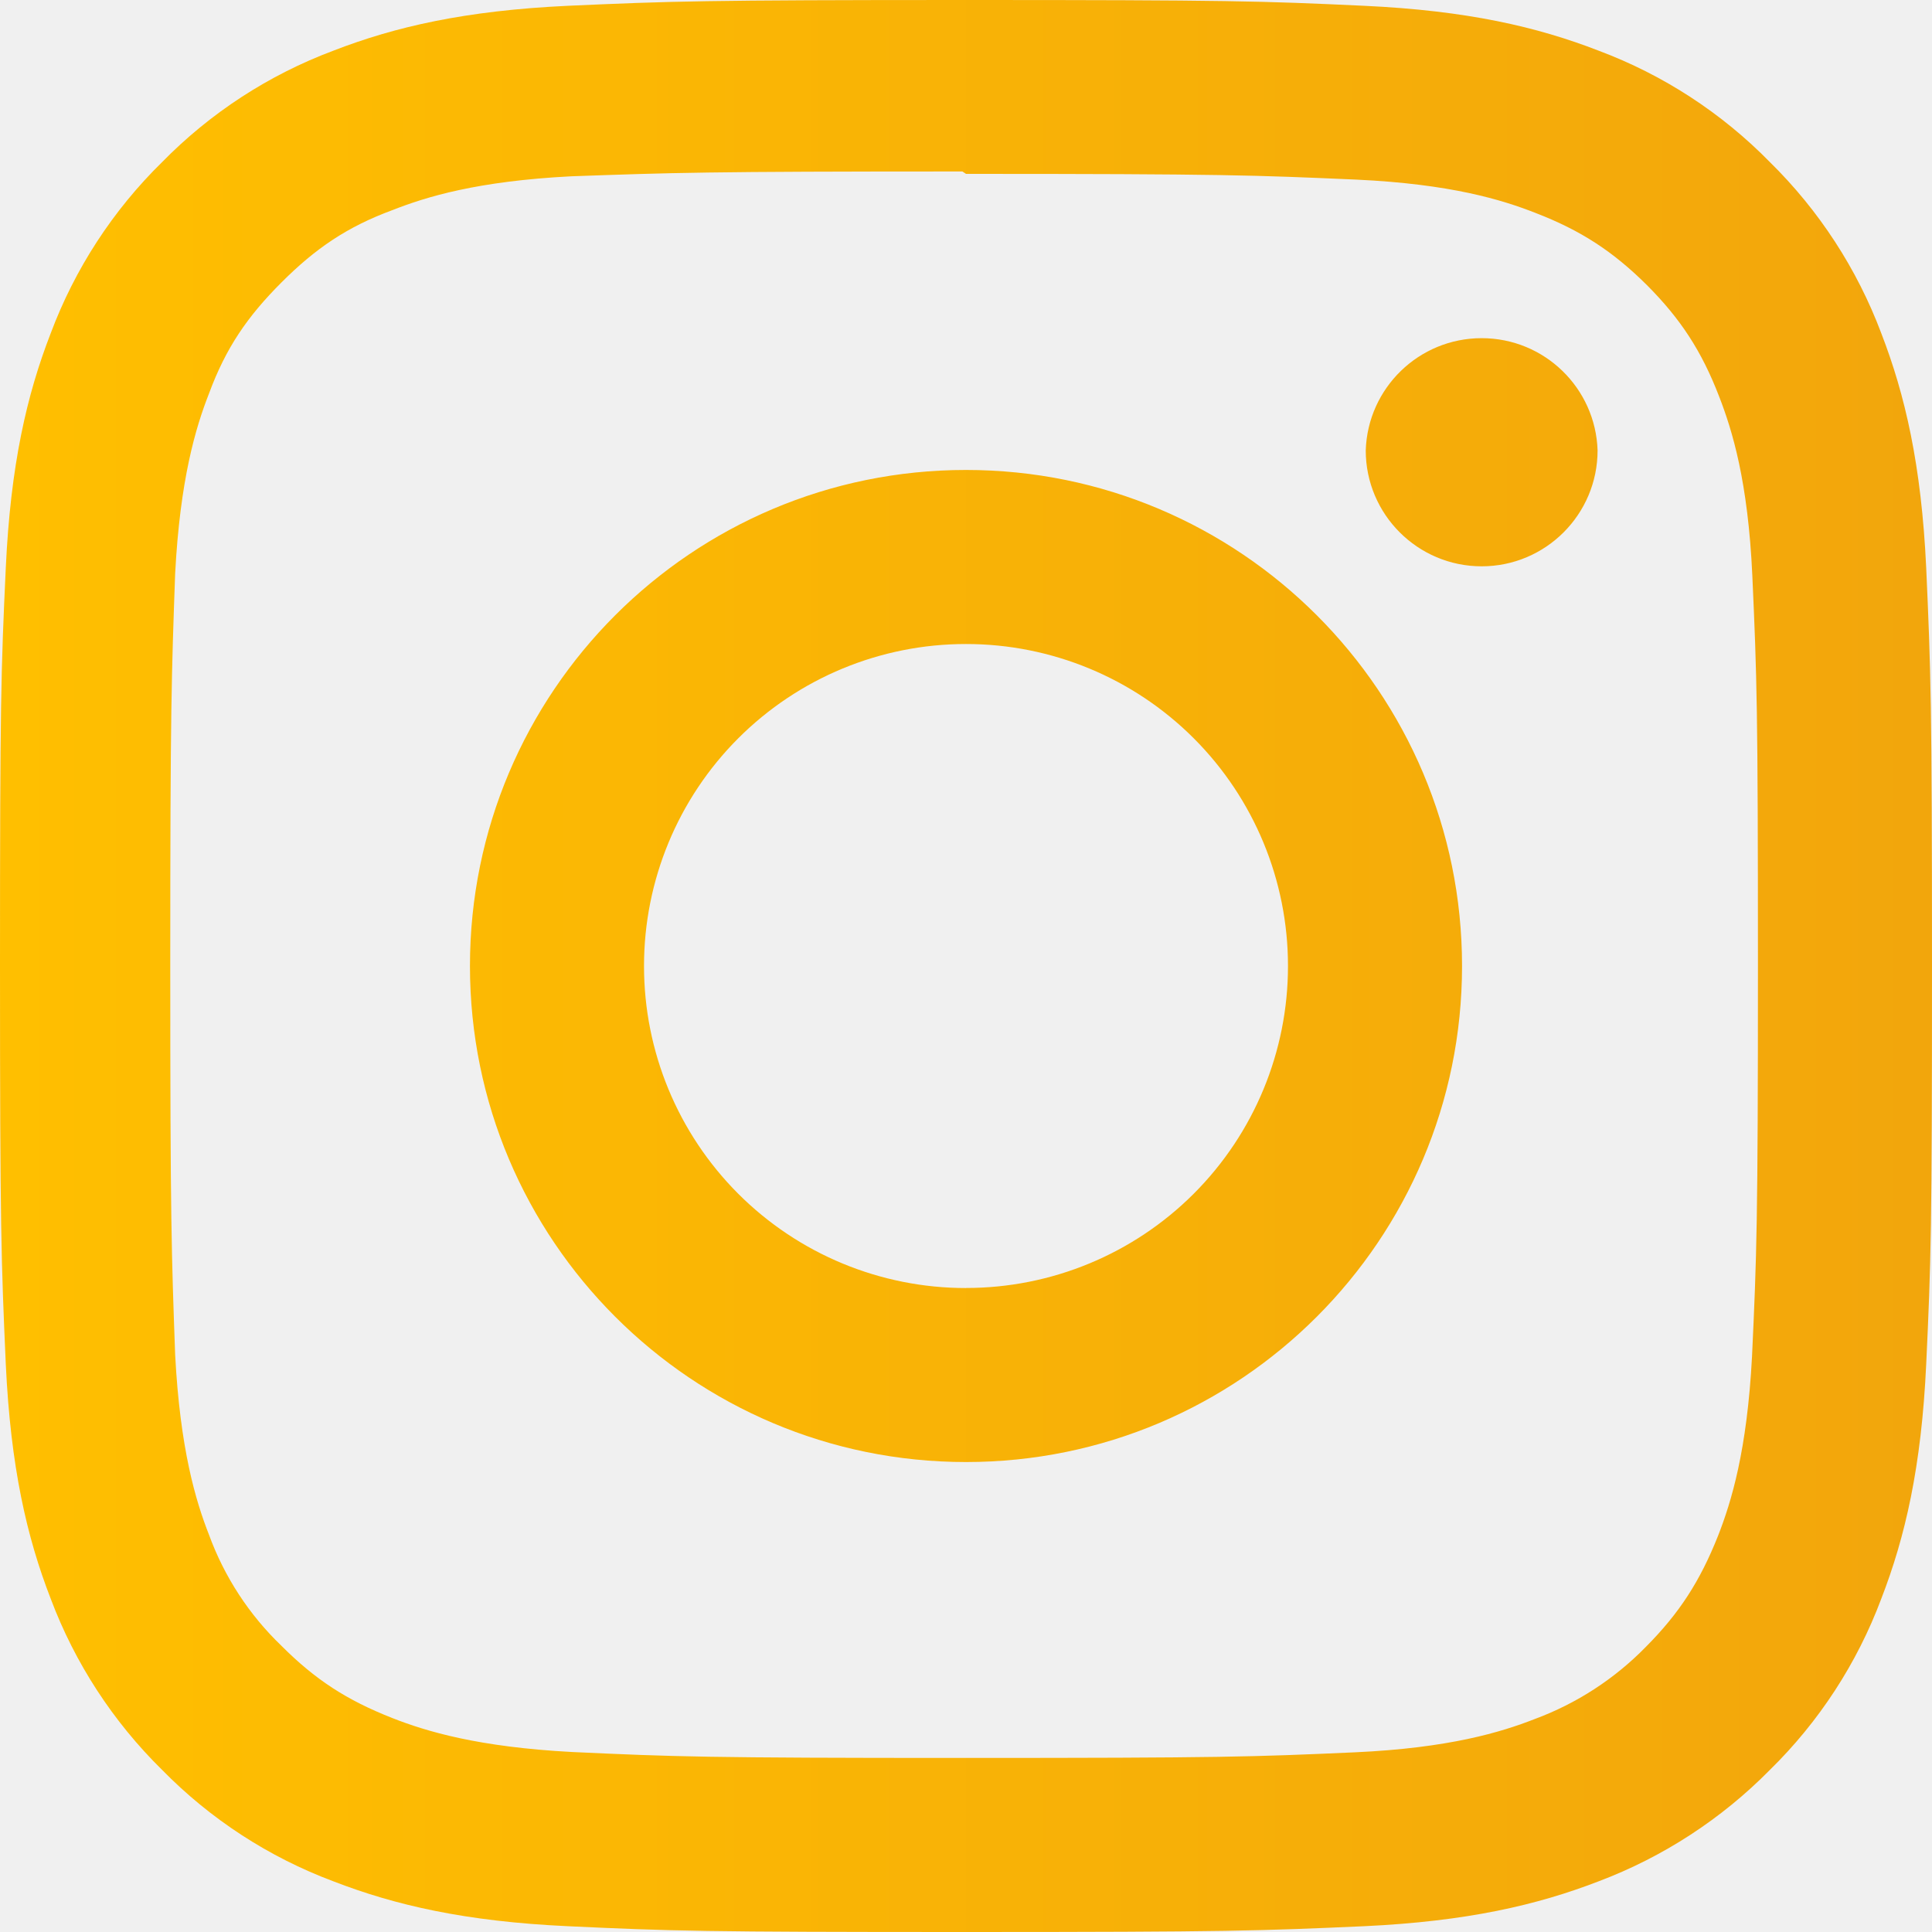
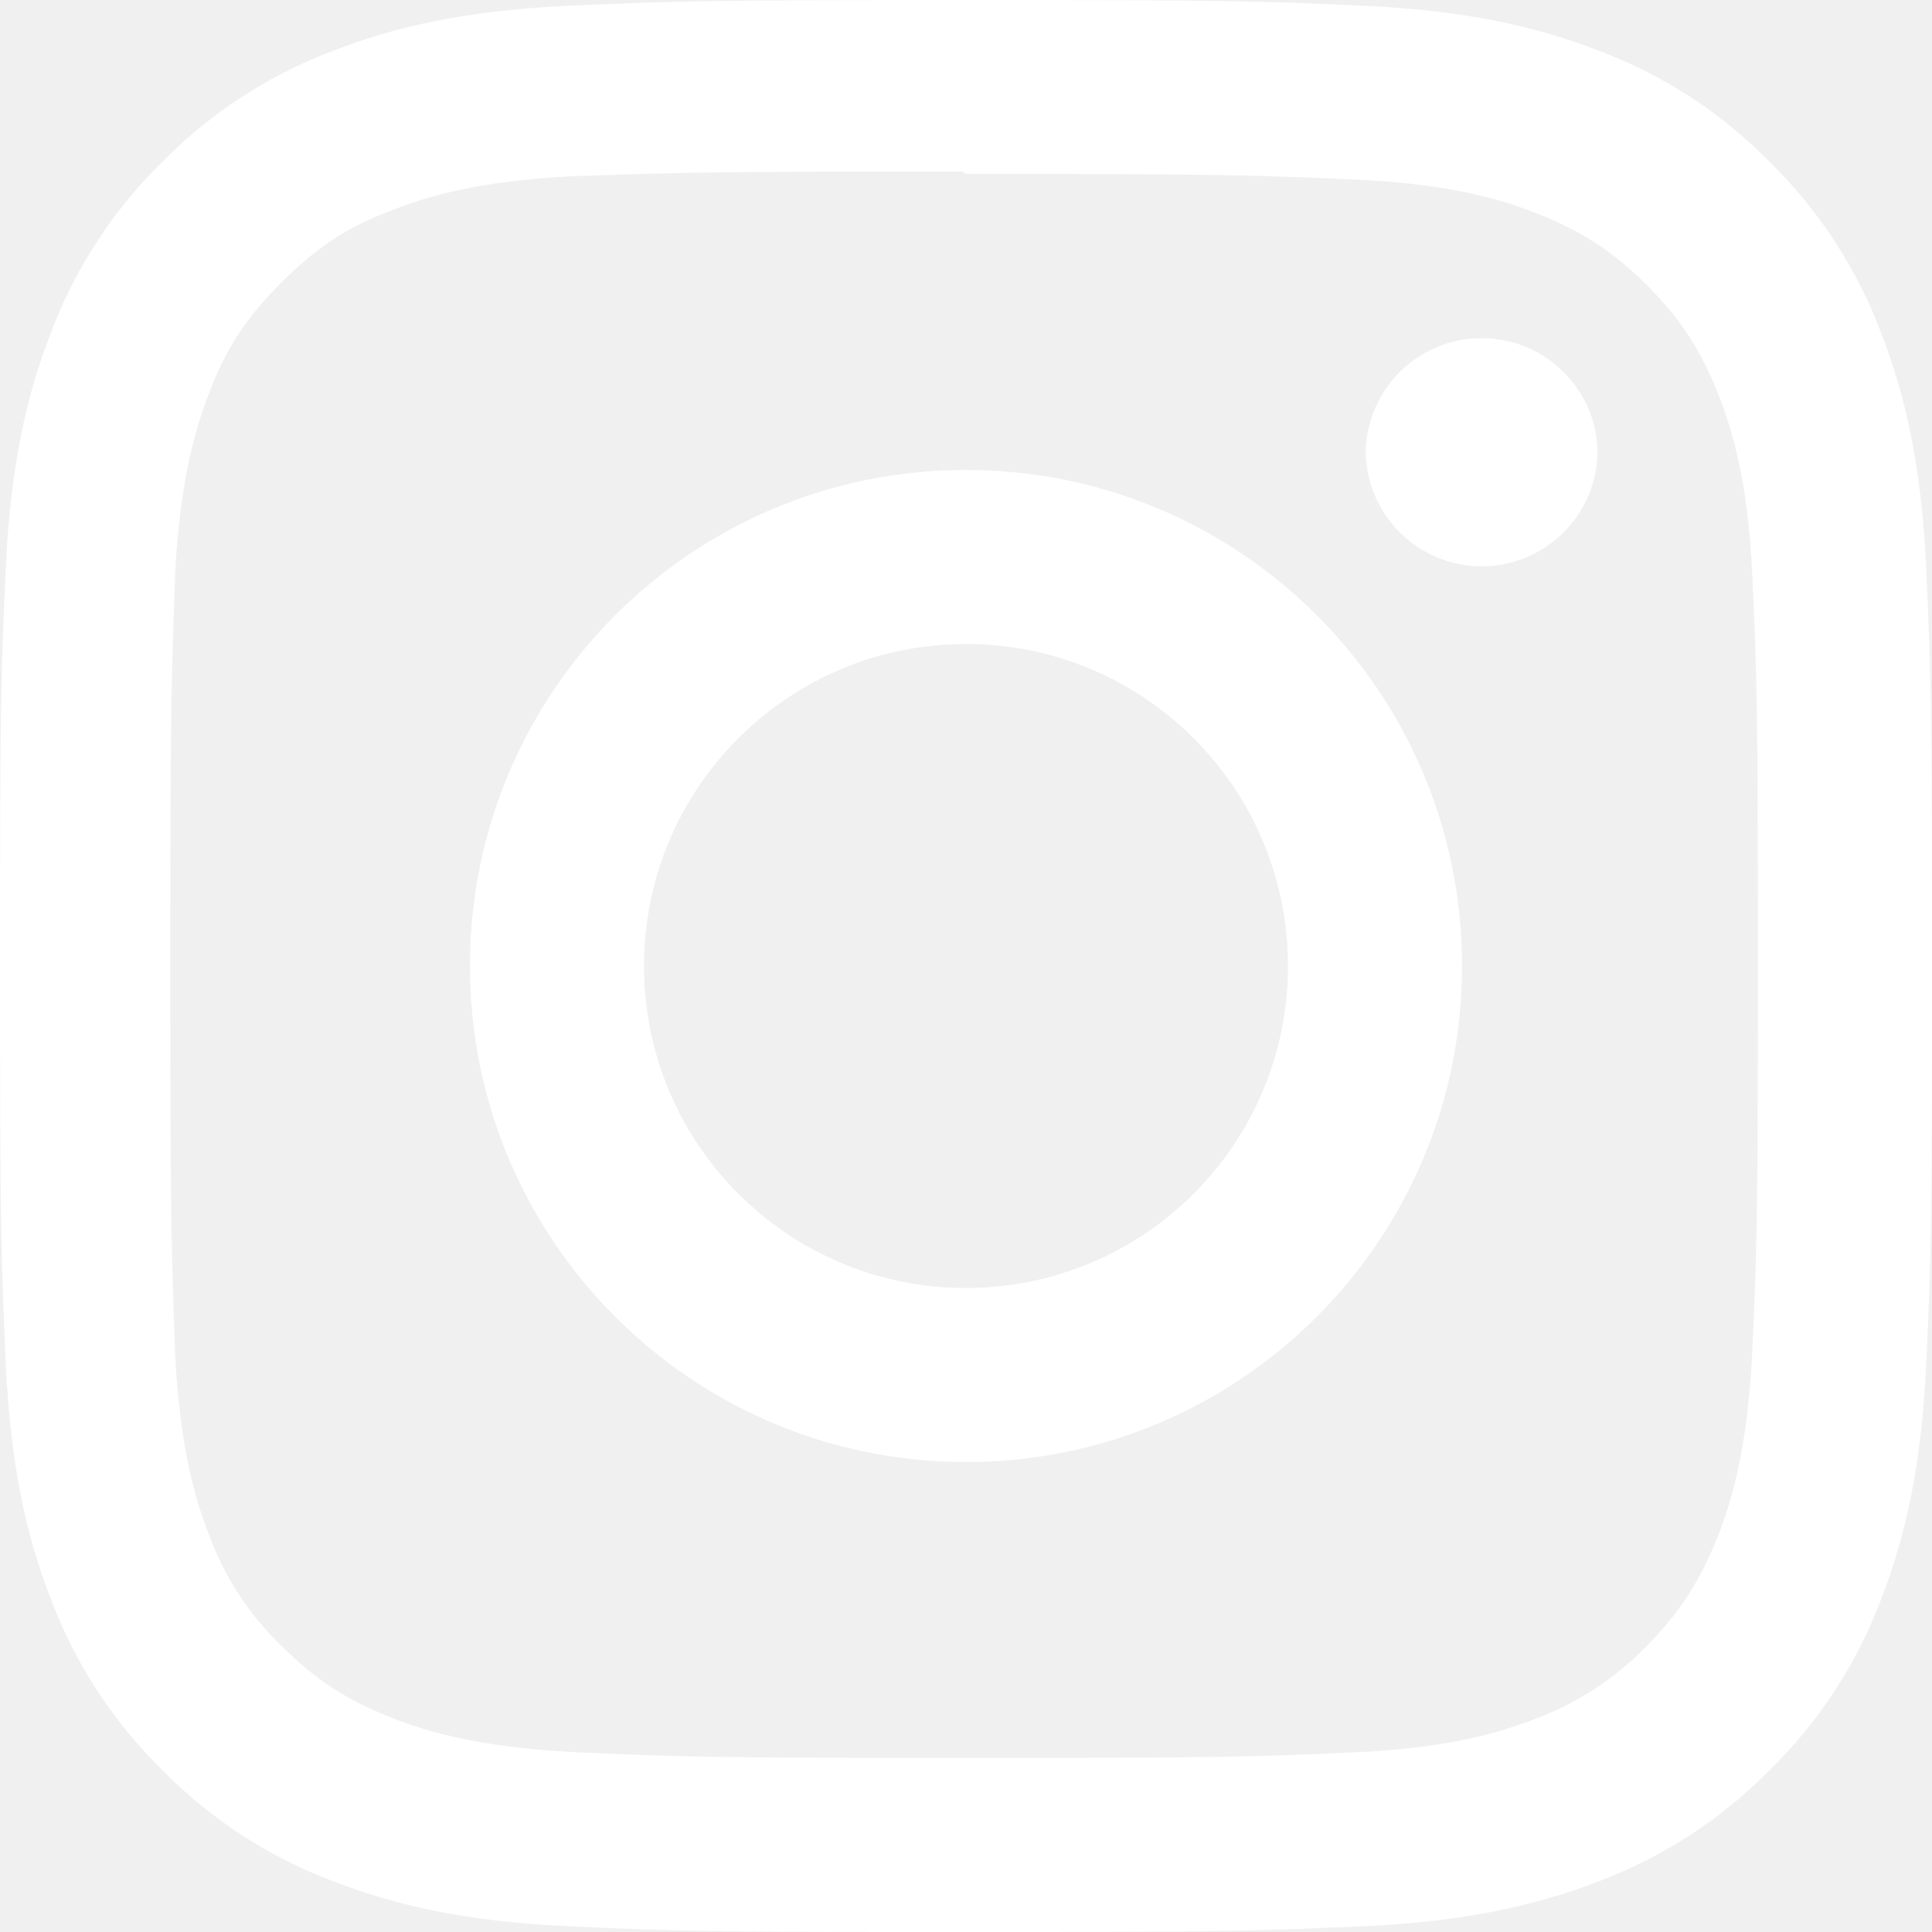
- <svg xmlns="http://www.w3.org/2000/svg" width="32" height="32" fill="none" viewBox="0 0 32 32">
-   <path fill="url(#a)" d="M16 0c-4.347 0-4.89.02-6.596.096C7.7.176 6.54.444 5.52.84a7.8 7.8 0 0 0-2.835 1.845A7.8 7.8 0 0 0 .84 5.52C.444 6.54.175 7.7.096 9.404.016 11.111 0 11.654 0 16c0 4.347.02 4.89.096 6.596.08 1.703.348 2.864.744 3.884a7.85 7.85 0 0 0 1.845 2.835A7.8 7.8 0 0 0 5.52 31.16c1.021.395 2.181.665 3.884.744 1.707.08 2.25.096 6.596.096 4.347 0 4.89-.02 6.596-.096 1.703-.08 2.864-.35 3.884-.744a7.9 7.9 0 0 0 2.835-1.845 7.8 7.8 0 0 0 1.845-2.835c.395-1.02.665-2.181.744-3.884.08-1.707.096-2.25.096-6.596 0-4.347-.02-4.89-.096-6.596-.08-1.703-.35-2.865-.744-3.884a7.85 7.85 0 0 0-1.845-2.835A7.8 7.8 0 0 0 26.48.84C25.46.444 24.299.175 22.596.096 20.889.016 20.346 0 16 0m0 2.88c4.27 0 4.78.021 6.467.095 1.56.073 2.406.332 2.969.553.75.29 1.28.636 1.843 1.195.558.56.905 1.092 1.194 1.841.219.563.48 1.41.551 2.97.076 1.687.093 2.194.093 6.466s-.02 4.78-.098 6.467c-.082 1.56-.342 2.406-.562 2.969-.298.75-.638 1.28-1.198 1.843a5 5 0 0 1-1.84 1.194c-.56.219-1.42.48-2.98.551-1.699.076-2.199.093-6.479.093s-4.781-.02-6.479-.098c-1.561-.082-2.421-.342-2.981-.562-.759-.298-1.28-.638-1.839-1.198a4.86 4.86 0 0 1-1.2-1.84c-.22-.56-.478-1.42-.56-2.98-.06-1.68-.081-2.199-.081-6.459 0-4.261.021-4.781.081-6.481.082-1.56.34-2.419.56-2.979.28-.76.639-1.28 1.2-1.841C5.22 4.12 5.741 3.76 6.5 3.48 7.06 3.26 7.901 3 9.461 2.92c1.7-.06 2.2-.08 6.479-.08zm0 4.904A8.215 8.215 0 0 0 7.784 16c0 4.54 3.68 8.216 8.216 8.216 4.54 0 8.216-3.68 8.216-8.216 0-4.54-3.68-8.216-8.216-8.216m0 13.55A5.33 5.33 0 0 1 10.667 16 5.33 5.33 0 0 1 16 10.667 5.33 5.33 0 0 1 21.333 16 5.33 5.33 0 0 1 16 21.333M26.461 7.46c0 1.06-.861 1.92-1.92 1.92-1.06 0-1.92-.861-1.92-1.92a1.921 1.921 0 0 1 3.84 0" />
-   <defs>
-     <linearGradient id="a" x1="0" x2="32" y1="16" y2="16" gradientUnits="userSpaceOnUse">
-       <stop stop-color="#ffbf00" />
-       <stop offset="1" stop-color="#f2a60c" />
-     </linearGradient>
-   </defs>
+ <svg xmlns="http://www.w3.org/2000/svg" width="32" height="32" fill="none">
+   <path d="M16 0c-4.347 0-4.89.02-6.596.096C7.7.176 6.54.444 5.52.84a7.835 7.835 0 0 0-2.835 1.845A7.807 7.807 0 0 0 .84 5.52C.444 6.54.175 7.7.096 9.404.016 11.111 0 11.654 0 16c0 4.347.02 4.89.096 6.596.08 1.703.348 2.864.744 3.884a7.847 7.847 0 0 0 1.845 2.835A7.825 7.825 0 0 0 5.52 31.16c1.021.395 2.181.665 3.884.744 1.707.08 2.25.096 6.596.096 4.347 0 4.89-.02 6.596-.096 1.703-.08 2.864-.35 3.884-.744a7.864 7.864 0 0 0 2.835-1.845 7.814 7.814 0 0 0 1.845-2.835c.395-1.02.665-2.181.744-3.884.08-1.707.096-2.25.096-6.596 0-4.347-.02-4.89-.096-6.596-.08-1.703-.35-2.865-.744-3.884a7.853 7.853 0 0 0-1.845-2.835A7.796 7.796 0 0 0 26.48.84C25.46.444 24.299.175 22.596.096 20.889.016 20.346 0 16 0Zm0 2.88c4.27 0 4.78.021 6.467.095 1.56.073 2.406.332 2.969.553.75.29 1.28.636 1.843 1.195.558.56.905 1.092 1.194 1.841.219.563.48 1.41.551 2.97.076 1.687.093 2.194.093 6.466s-.02 4.78-.098 6.467c-.082 1.56-.342 2.406-.562 2.969-.298.75-.638 1.28-1.198 1.843a4.992 4.992 0 0 1-1.84 1.194c-.56.219-1.42.48-2.98.551-1.699.076-2.199.093-6.479.093-4.281 0-4.781-.02-6.479-.098-1.561-.082-2.421-.342-2.981-.562-.759-.298-1.28-.638-1.839-1.198a4.859 4.859 0 0 1-1.2-1.84c-.22-.56-.478-1.42-.56-2.98-.06-1.68-.081-2.199-.081-6.459 0-4.261.021-4.781.081-6.481.082-1.56.34-2.419.56-2.979.28-.76.639-1.28 1.2-1.841C5.22 4.12 5.741 3.76 6.5 3.48 7.06 3.26 7.901 3 9.461 2.92c1.7-.06 2.2-.08 6.479-.08l.06.04Zm0 4.904A8.215 8.215 0 0 0 7.784 16c0 4.54 3.68 8.216 8.216 8.216 4.54 0 8.216-3.68 8.216-8.216 0-4.54-3.68-8.216-8.216-8.216Zm0 13.55A5.332 5.332 0 0 1 10.667 16 5.332 5.332 0 0 1 16 10.667 5.332 5.332 0 0 1 21.333 16 5.332 5.332 0 0 1 16 21.333ZM26.461 7.46c0 1.06-.861 1.92-1.92 1.92-1.06 0-1.92-.861-1.92-1.92a1.921 1.921 0 0 1 3.84 0Z" fill="#fff" />
</svg>
